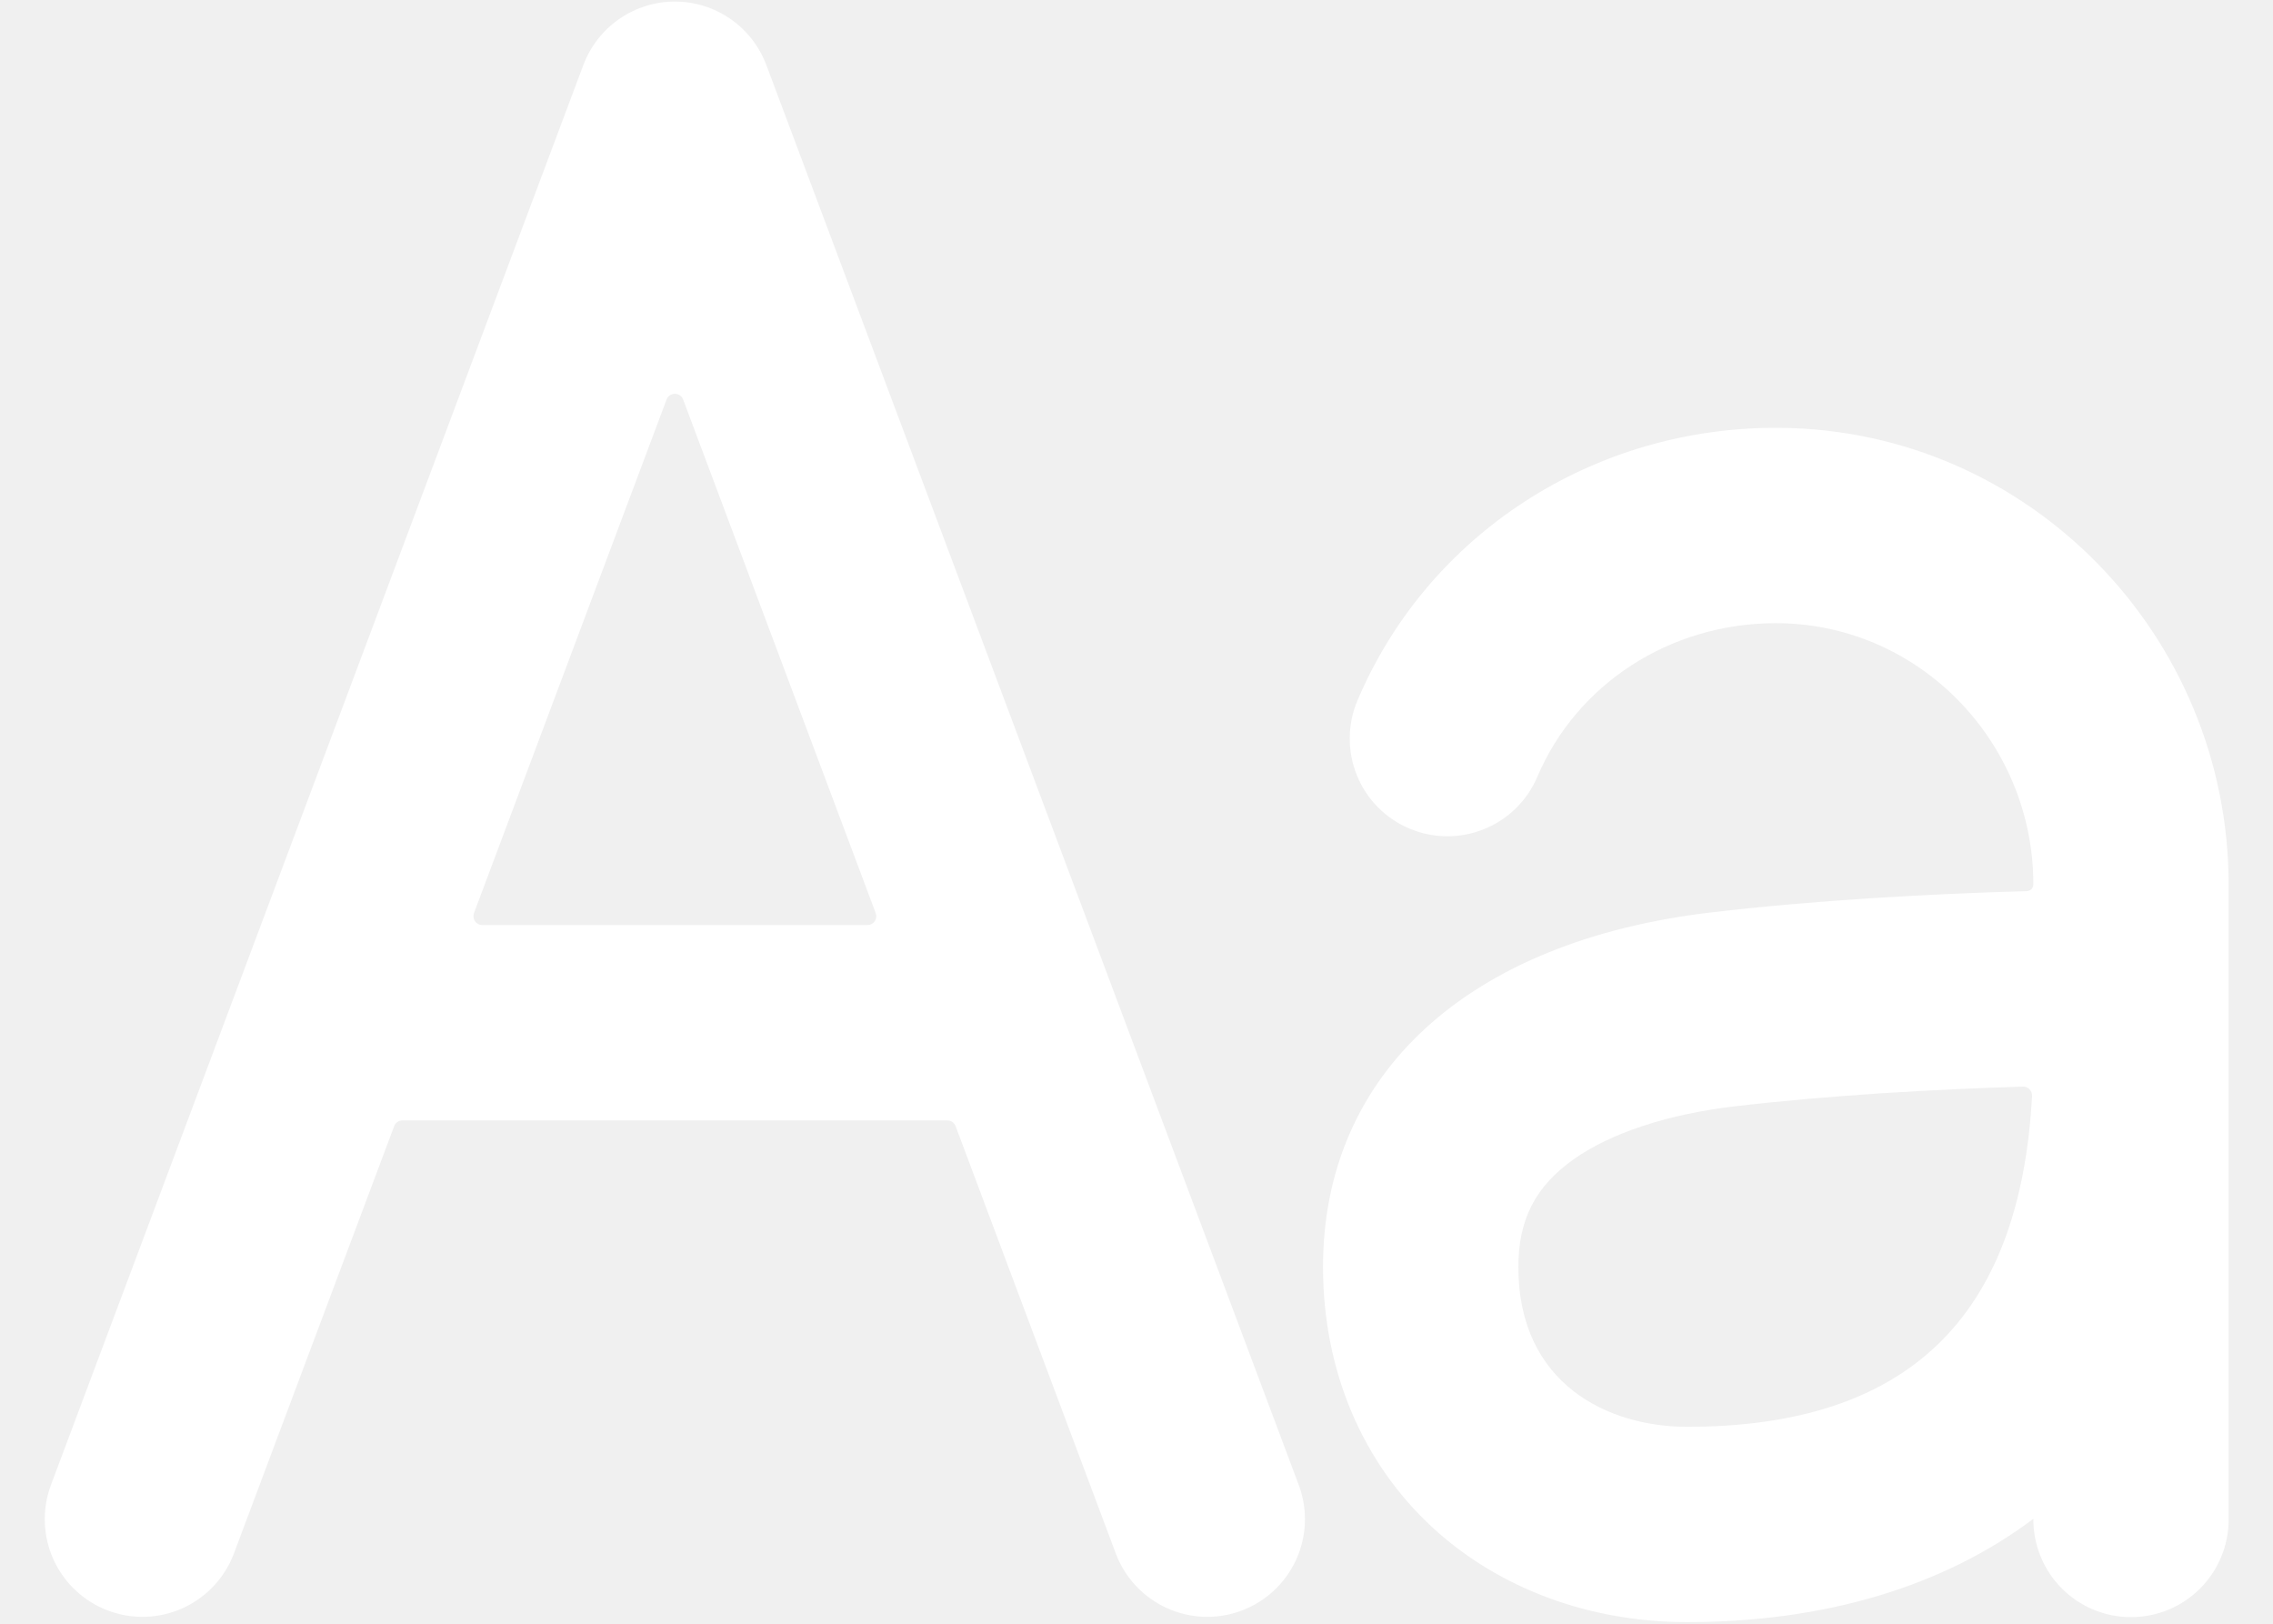
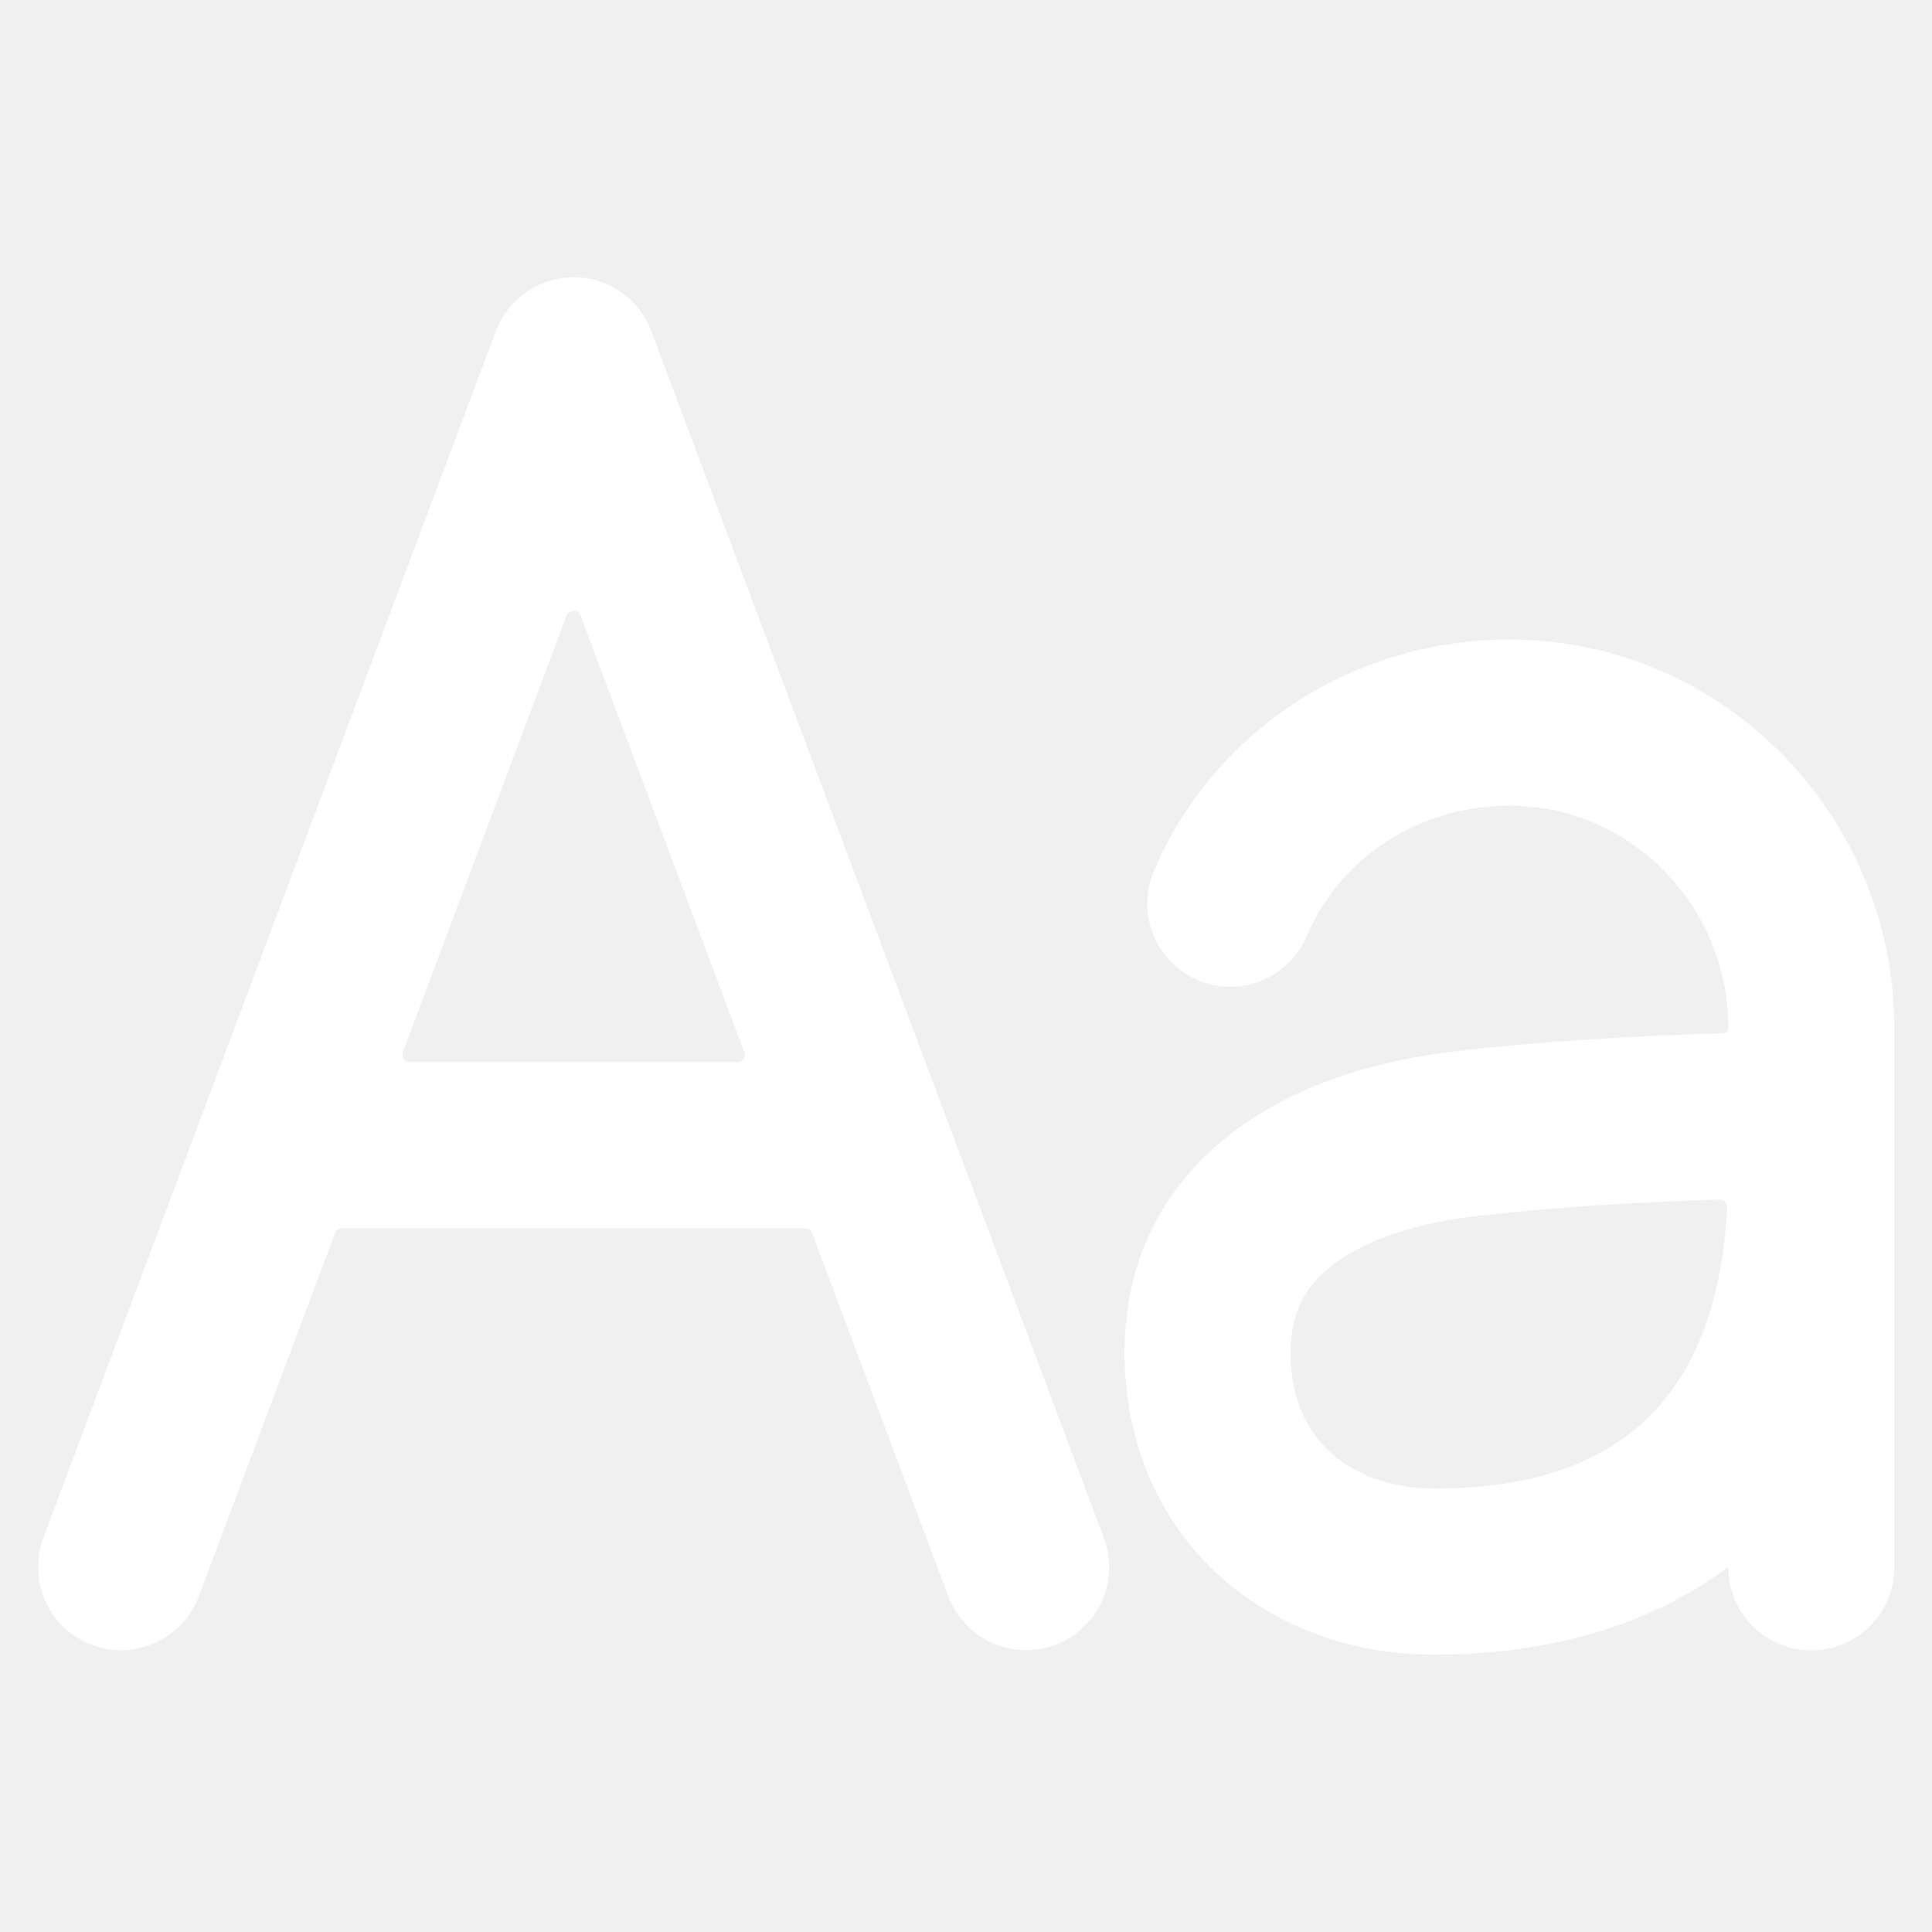
- <svg xmlns="http://www.w3.org/2000/svg" width="35" height="25" viewBox="0 0 35 25" fill="white">
+ <svg xmlns="http://www.w3.org/2000/svg" width="32" height="32" viewBox="0 0 35 25" fill="white">
  <path d="M20.003 22.875L11.8 1C11.692 0.714 11.5 0.467 11.248 0.292C10.997 0.118 10.698 0.024 10.392 0.024C10.085 0.024 9.787 0.118 9.535 0.292C9.283 0.467 9.091 0.714 8.983 1L0.78 22.875C0.645 23.248 0.661 23.659 0.827 24.019C0.993 24.379 1.294 24.659 1.666 24.798C2.037 24.938 2.448 24.924 2.81 24.762C3.171 24.599 3.454 24.301 3.597 23.931L6.069 17.34C6.078 17.314 6.096 17.291 6.119 17.275C6.141 17.259 6.169 17.251 6.196 17.251H14.587C14.615 17.251 14.642 17.259 14.665 17.275C14.687 17.291 14.705 17.314 14.715 17.34L17.186 23.931C17.329 24.301 17.612 24.599 17.974 24.762C18.335 24.924 18.746 24.938 19.118 24.798C19.489 24.659 19.79 24.379 19.956 24.019C20.122 23.659 20.139 23.248 20.003 22.875ZM7.299 14.057L10.264 6.151C10.274 6.125 10.291 6.103 10.314 6.087C10.337 6.071 10.364 6.063 10.392 6.063C10.419 6.063 10.446 6.071 10.469 6.087C10.492 6.103 10.51 6.125 10.519 6.151L13.484 14.058C13.492 14.079 13.495 14.101 13.492 14.123C13.489 14.145 13.481 14.166 13.469 14.184C13.456 14.202 13.439 14.217 13.42 14.227C13.4 14.238 13.378 14.243 13.356 14.243H7.427C7.405 14.243 7.383 14.238 7.364 14.227C7.344 14.217 7.327 14.202 7.315 14.184C7.302 14.166 7.294 14.145 7.291 14.123C7.289 14.101 7.291 14.079 7.299 14.058V14.057ZM27.397 6.587C24.545 6.566 21.991 8.218 20.903 10.784C20.747 11.151 20.744 11.565 20.893 11.935C21.042 12.305 21.332 12.6 21.7 12.756C22.067 12.912 22.481 12.916 22.851 12.766C23.221 12.617 23.516 12.327 23.672 11.96C24.279 10.532 25.707 9.605 27.317 9.595C29.526 9.579 31.31 11.406 31.31 13.617C31.31 13.644 31.299 13.67 31.281 13.689C31.262 13.708 31.237 13.719 31.21 13.72C29.712 13.762 27.935 13.861 26.349 14.048C22.606 14.488 20.372 16.529 20.372 19.507C20.372 21.092 20.971 22.515 22.058 23.518C23.079 24.458 24.474 24.975 25.977 24.975C28.097 24.975 29.921 24.428 31.305 23.388H31.31C31.309 23.586 31.347 23.781 31.422 23.964C31.496 24.147 31.606 24.313 31.745 24.453C31.884 24.594 32.05 24.705 32.232 24.782C32.414 24.858 32.609 24.898 32.807 24.898C33.005 24.899 33.2 24.861 33.383 24.787C33.566 24.712 33.732 24.602 33.872 24.463C34.013 24.324 34.124 24.158 34.2 23.976C34.277 23.794 34.316 23.599 34.317 23.401V13.626C34.317 9.785 31.241 6.615 27.397 6.587ZM25.977 21.968C24.779 21.968 23.38 21.323 23.38 19.507C23.38 18.777 23.642 18.267 24.23 17.85C24.802 17.445 25.679 17.156 26.7 17.035C28.144 16.865 29.764 16.772 31.153 16.73C31.172 16.73 31.19 16.734 31.207 16.741C31.224 16.748 31.239 16.759 31.252 16.772C31.265 16.786 31.275 16.802 31.281 16.819C31.288 16.836 31.291 16.855 31.29 16.873C31.105 20.3 29.359 21.968 25.977 21.968Z" stroke="none" />
</svg>
